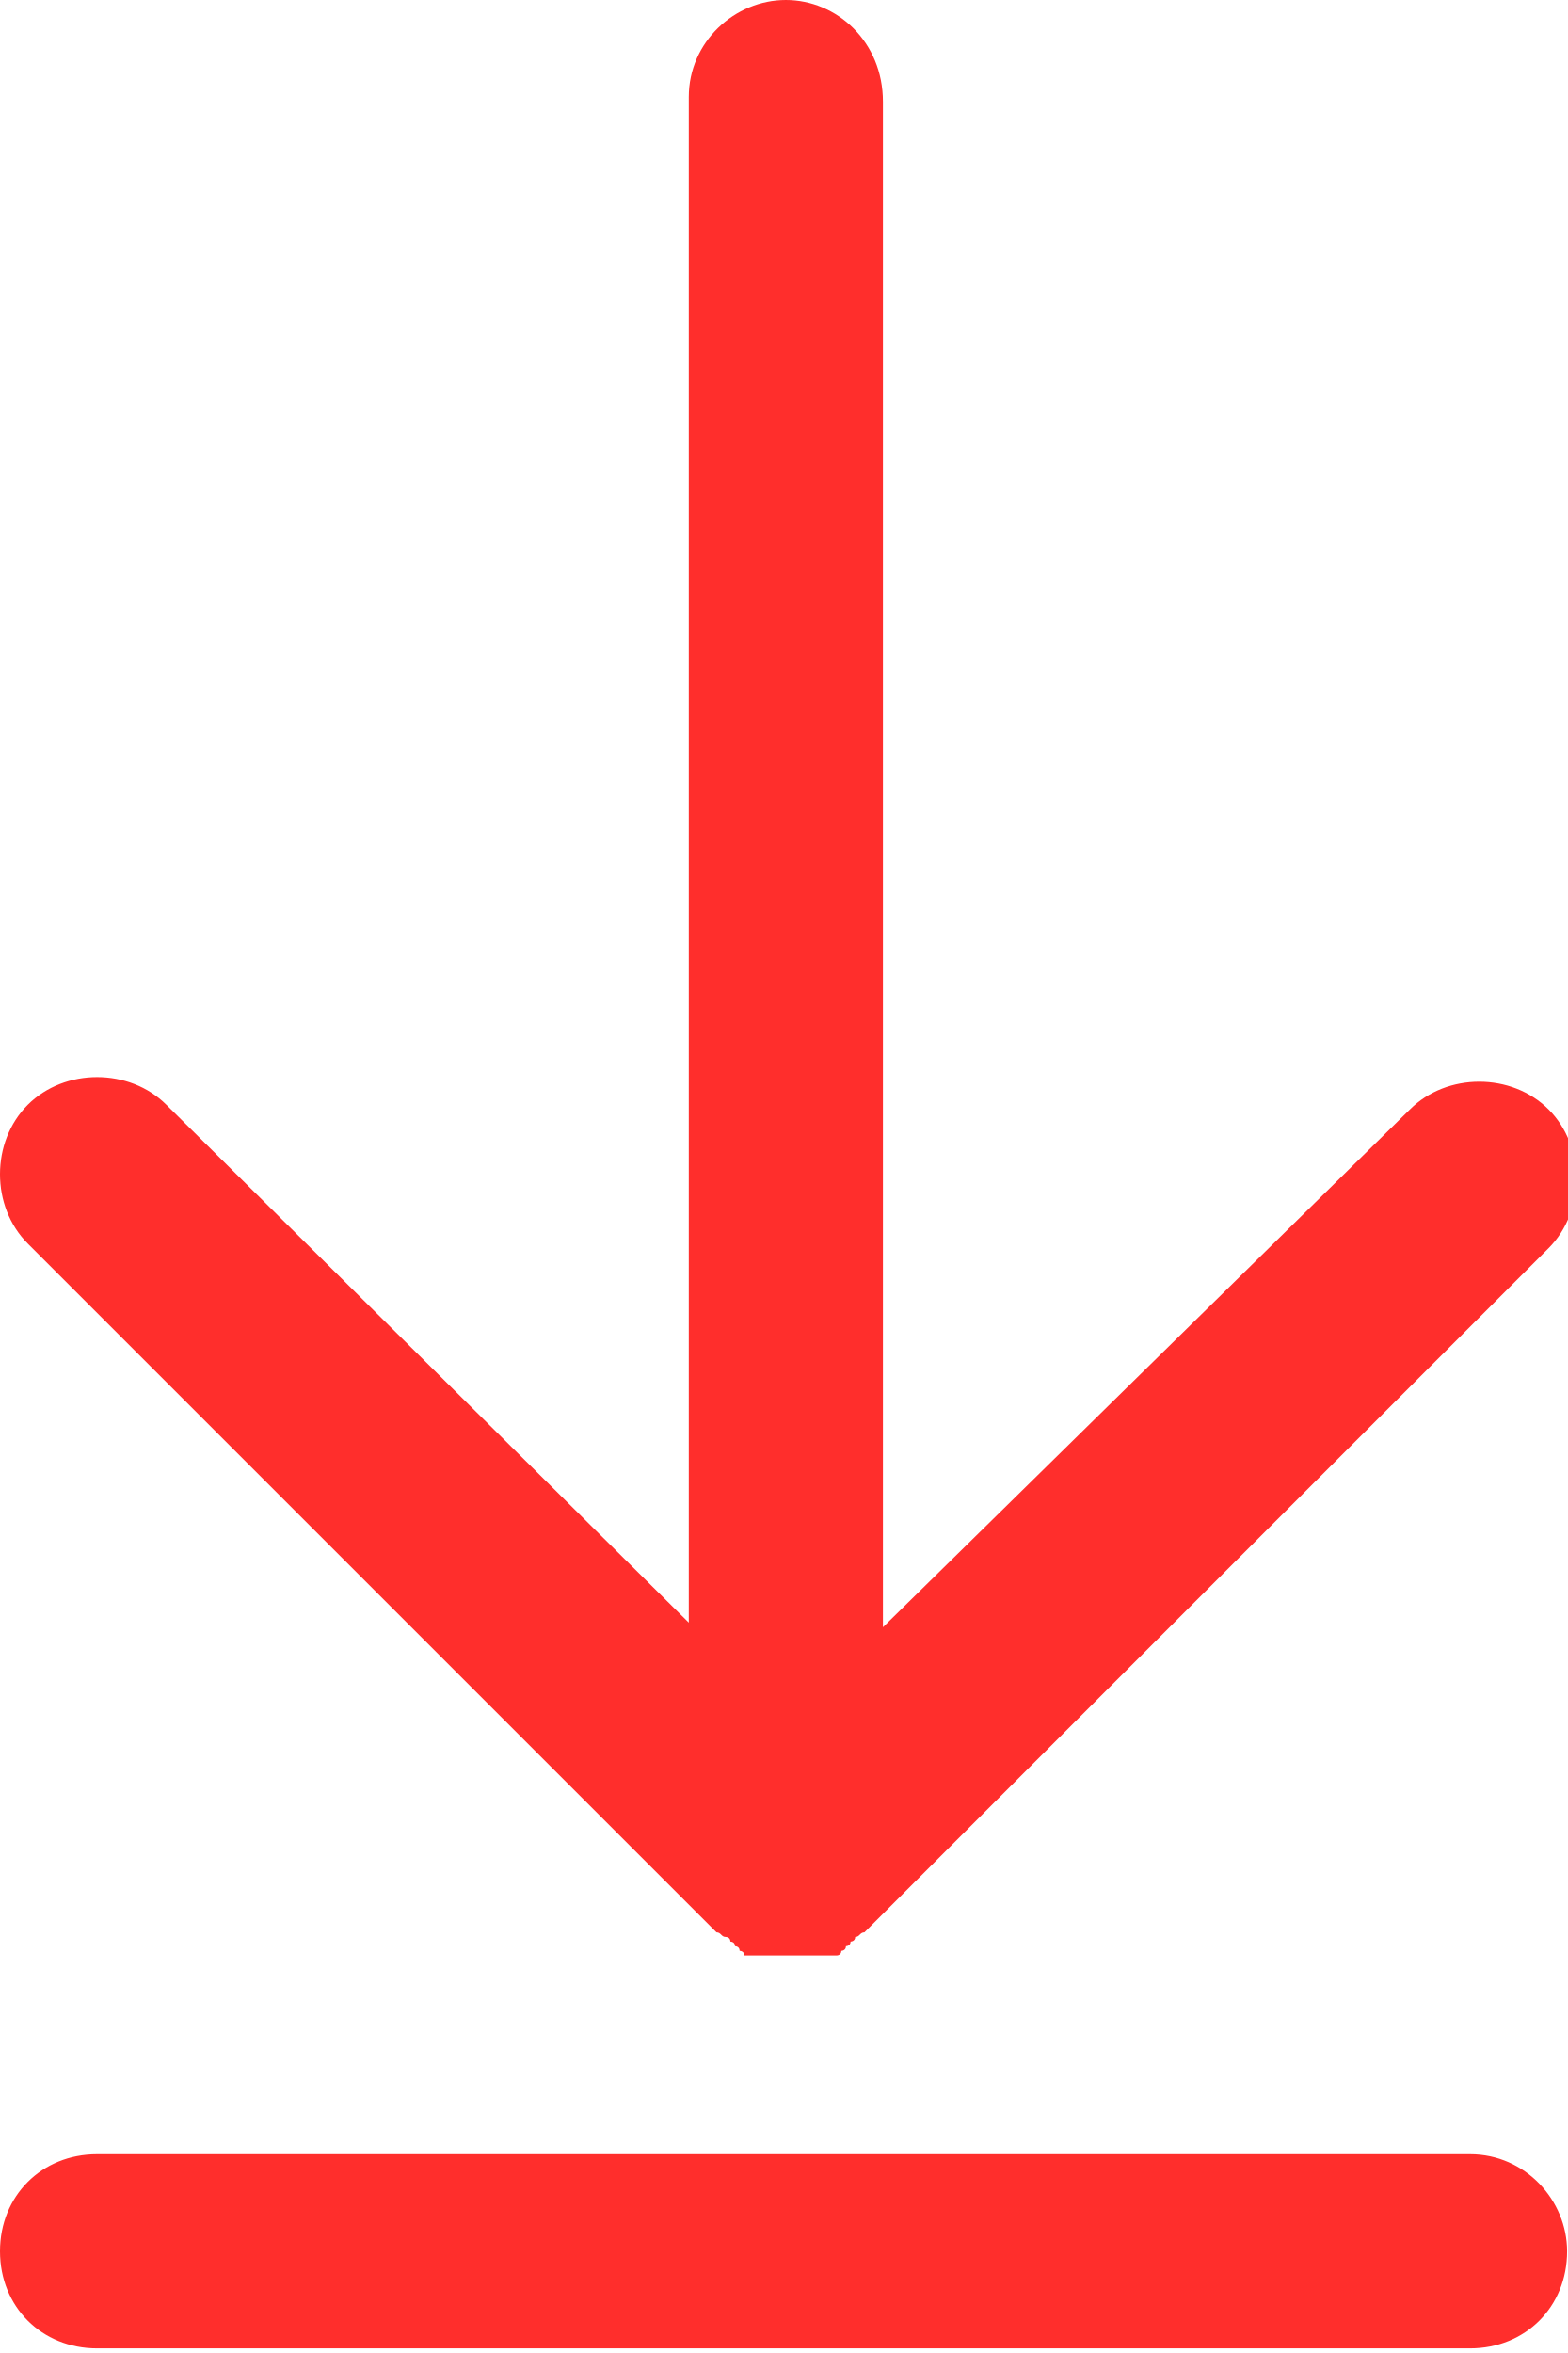
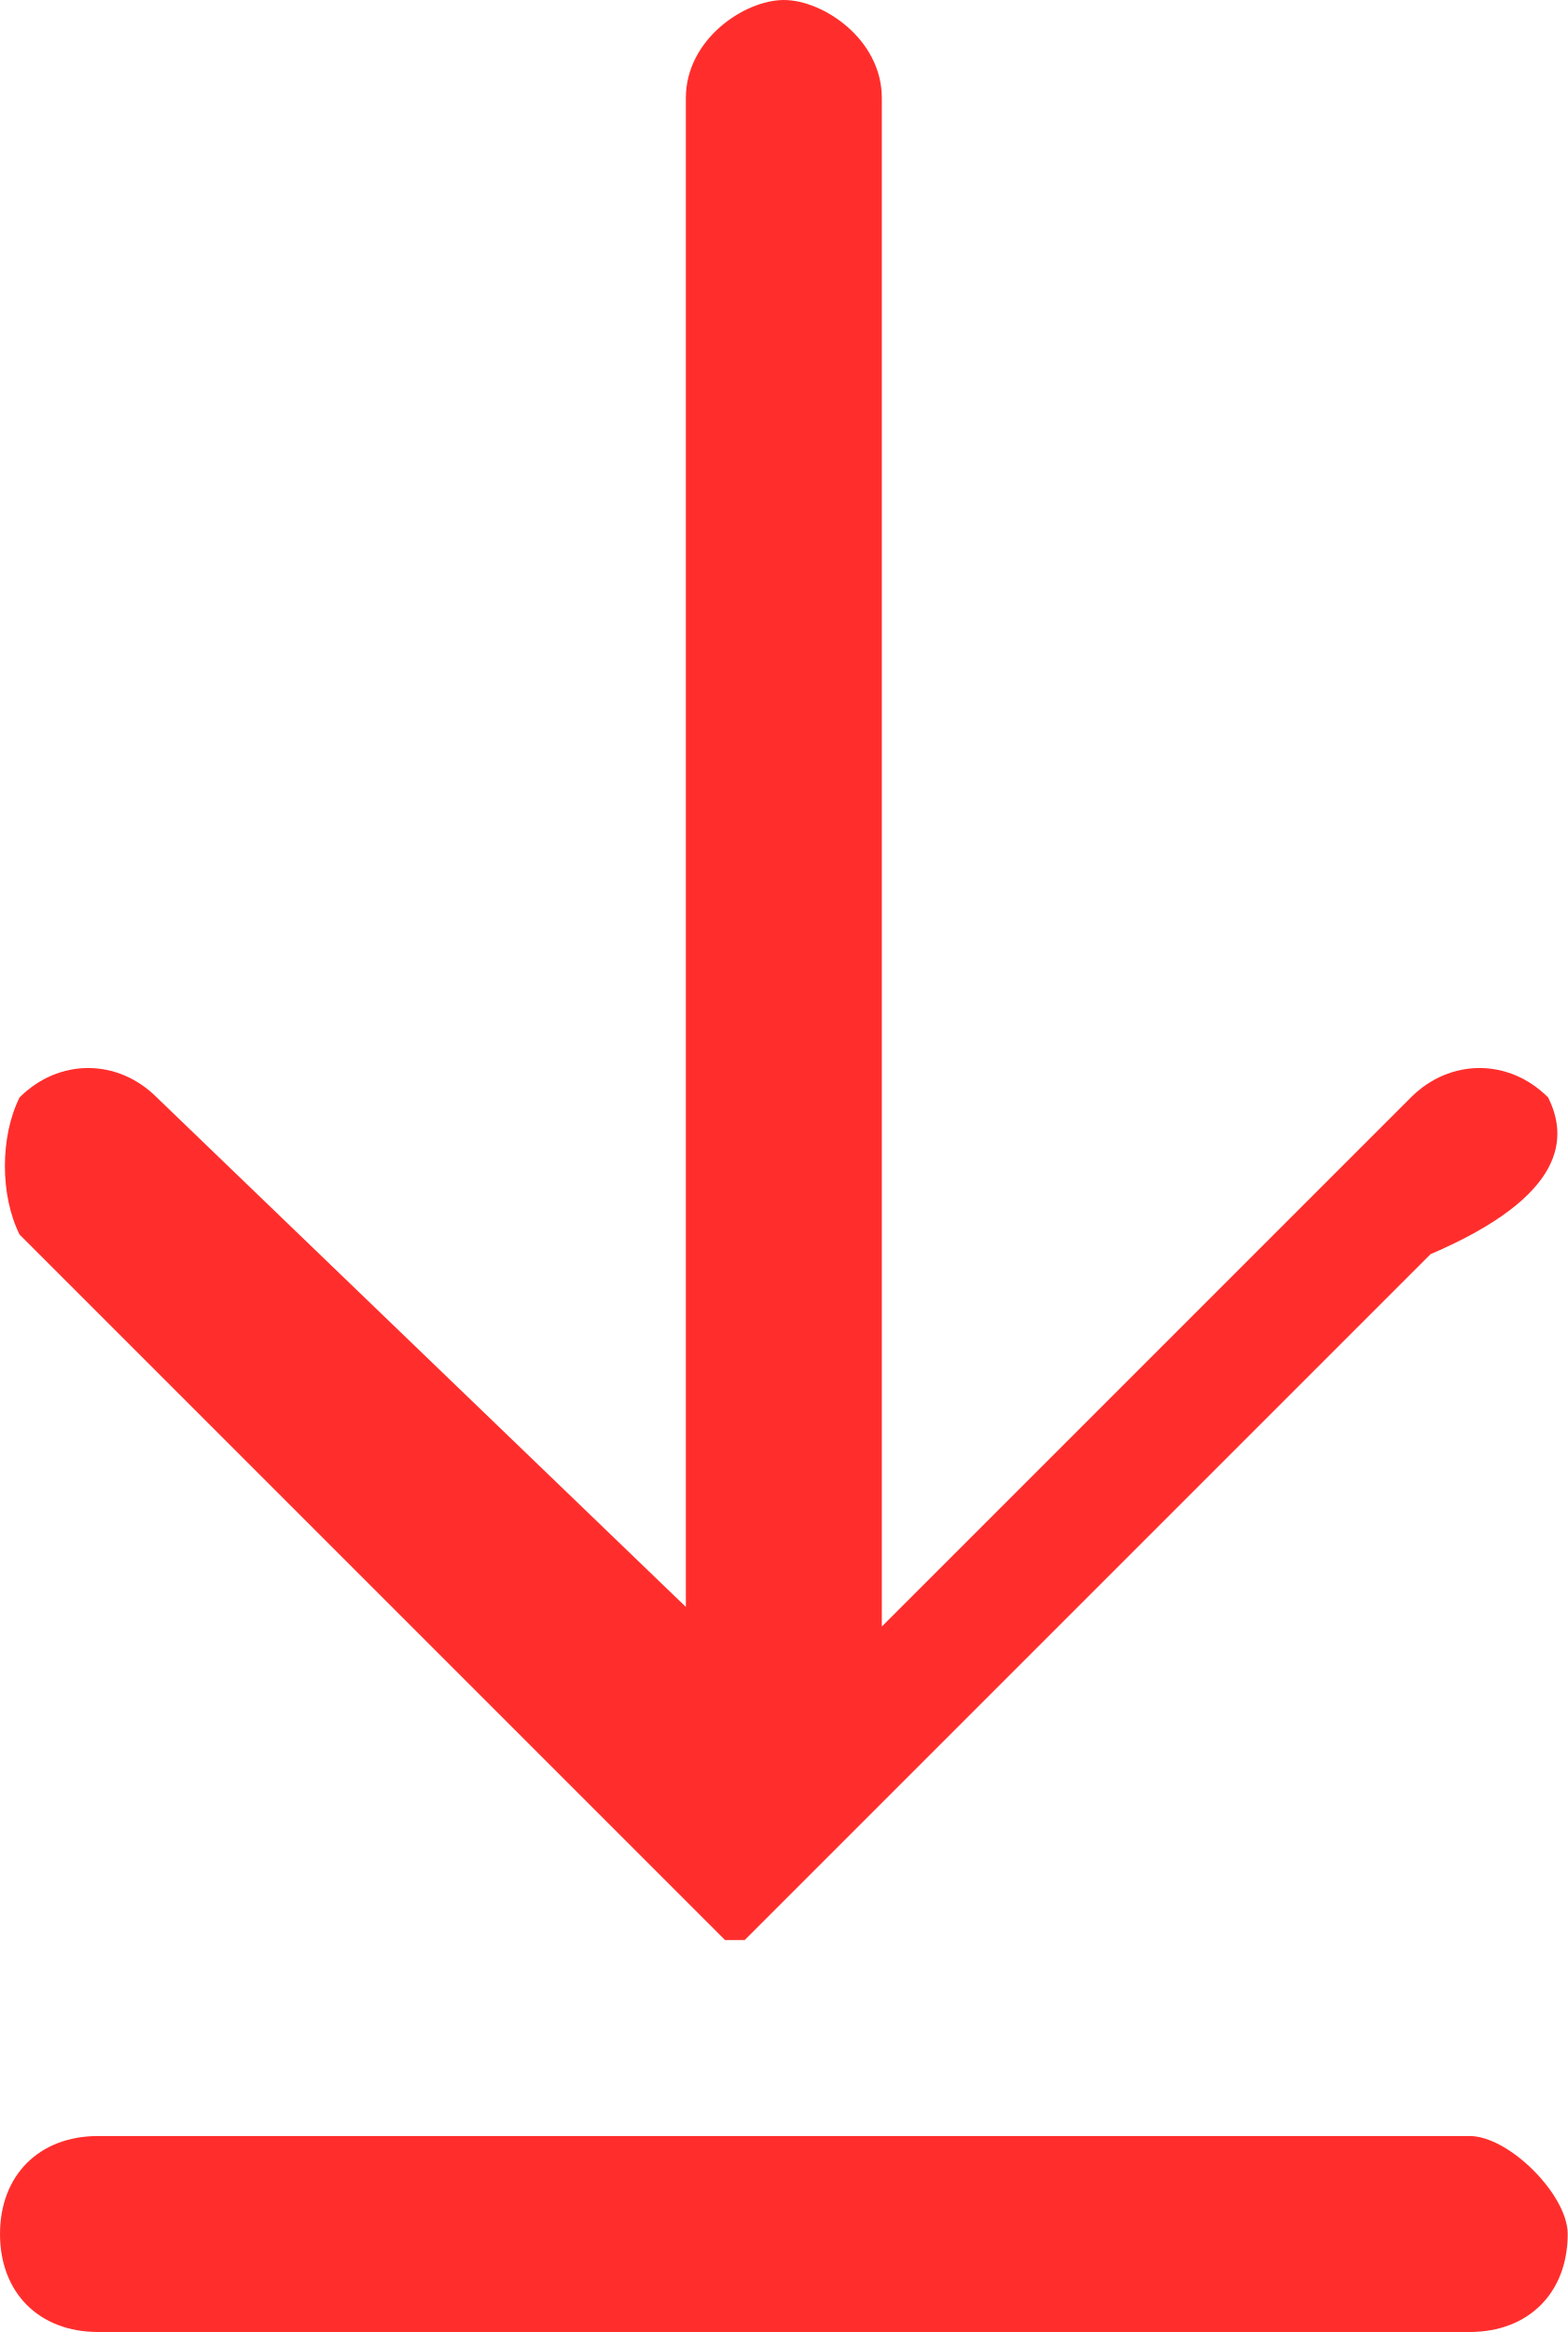
- <svg xmlns="http://www.w3.org/2000/svg" version="1.1" id="Layer_1" x="0px" y="0px" viewBox="0 0 33.9 50.9" style="enable-background:new 0 0 33.9 50.9;" xml:space="preserve">
+ <svg xmlns="http://www.w3.org/2000/svg" version="1.1" id="Layer_1" x="0px" y="0px" viewBox="0 0 8 11.9" style="enable-background:new 0 0 8 11.9;" xml:space="preserve">
  <style type="text/css">
	.st0{fill:#FF2E2C;}
</style>
  <g>
    <g>
      <g>
-         <path class="st0" d="M15.5,41.8C15.5,41.8,15.5,41.8,15.5,41.8c0.1,0,0.1,0.1,0.2,0.1c0,0,0.1,0,0.1,0.1c0,0,0.1,0,0.1,0.1     c0,0,0.1,0,0.1,0.1c0,0,0.1,0,0.1,0.1c0,0,0.1,0,0.1,0c0,0,0.1,0,0.1,0c0,0,0.1,0,0.1,0c0,0,0.1,0,0.1,0c0,0,0.1,0,0.1,0     c0,0,0.1,0,0.1,0c0,0,0.1,0,0.1,0c0,0,0.1,0,0.1,0c0.1,0,0.3,0,0.4,0c0,0,0.1,0,0.1,0c0,0,0.1,0,0.1,0c0,0,0.1,0,0.1,0     c0,0,0.1,0,0.1,0c0,0,0.1,0,0.1,0c0,0,0.1,0,0.1,0c0,0,0.1,0,0.1,0c0,0,0.1,0,0.1,0c0,0,0.1,0,0.1-0.1c0,0,0.1,0,0.1-0.1     c0,0,0.1,0,0.1-0.1c0,0,0.1,0,0.1-0.1c0.1,0,0.1-0.1,0.2-0.1c0,0,0,0,0,0l14.8-14.8c0.8-0.8,0.8-2.2,0-3s-2.2-0.8-3,0L19.1,35.2     v-33C19.1,0.9,18.1,0,17,0s-2.1,0.9-2.1,2.1v33L3.6,23.9c-0.8-0.8-2.2-0.8-3,0s-0.8,2.2,0,3L15.5,41.8z" />
-         <path class="st0" d="M31.8,46.6H2.1c-1.2,0-2.1,0.9-2.1,2.1c0,1.2,0.9,2.1,2.1,2.1h29.7c1.2,0,2.1-0.9,2.1-2.1     C33.9,47.6,33,46.6,31.8,46.6z" />
+         <path class="st0" d="M3.6,9.8L3.6,9.8C3.7,9.8,3.7,9.8,3.6,9.8C3.7,9.8,3.7,9.8,3.6,9.8C3.7,9.9,3.7,9.9,3.6,9.8     c0.1,0.1,0.1,0.1,0.1,0.1c0,0,0,0,0,0h0h0h0h0h0h0h0h0c0,0,0.1,0,0.1,0h0h0h0h0h0h0h0h0c0,0,0,0,0,0c0,0,0,0,0,0c0,0,0,0,0,0     c0,0,0,0,0,0c0,0,0,0,0,0l0,0l3.5-3.5C8,6.1,8,5.8,7.9,5.6c-0.2-0.2-0.5-0.2-0.7,0L4.5,8.3V0.5C4.5,0.2,4.2,0,4,0     S3.5,0.2,3.5,0.5v7.7L0.8,5.6c-0.2-0.2-0.5-0.2-0.7,0C0,5.8,0,6.1,0.1,6.3L3.6,9.8z" />
+         <path class="st0" d="M7.5,10.9h-7c-0.3,0-0.5,0.2-0.5,0.5c0,0.3,0.2,0.5,0.5,0.5h7c0.3,0,0.5-0.2,0.5-0.5     C8,11.2,7.7,10.9,7.5,10.9z" />
      </g>
    </g>
  </g>
</svg>
